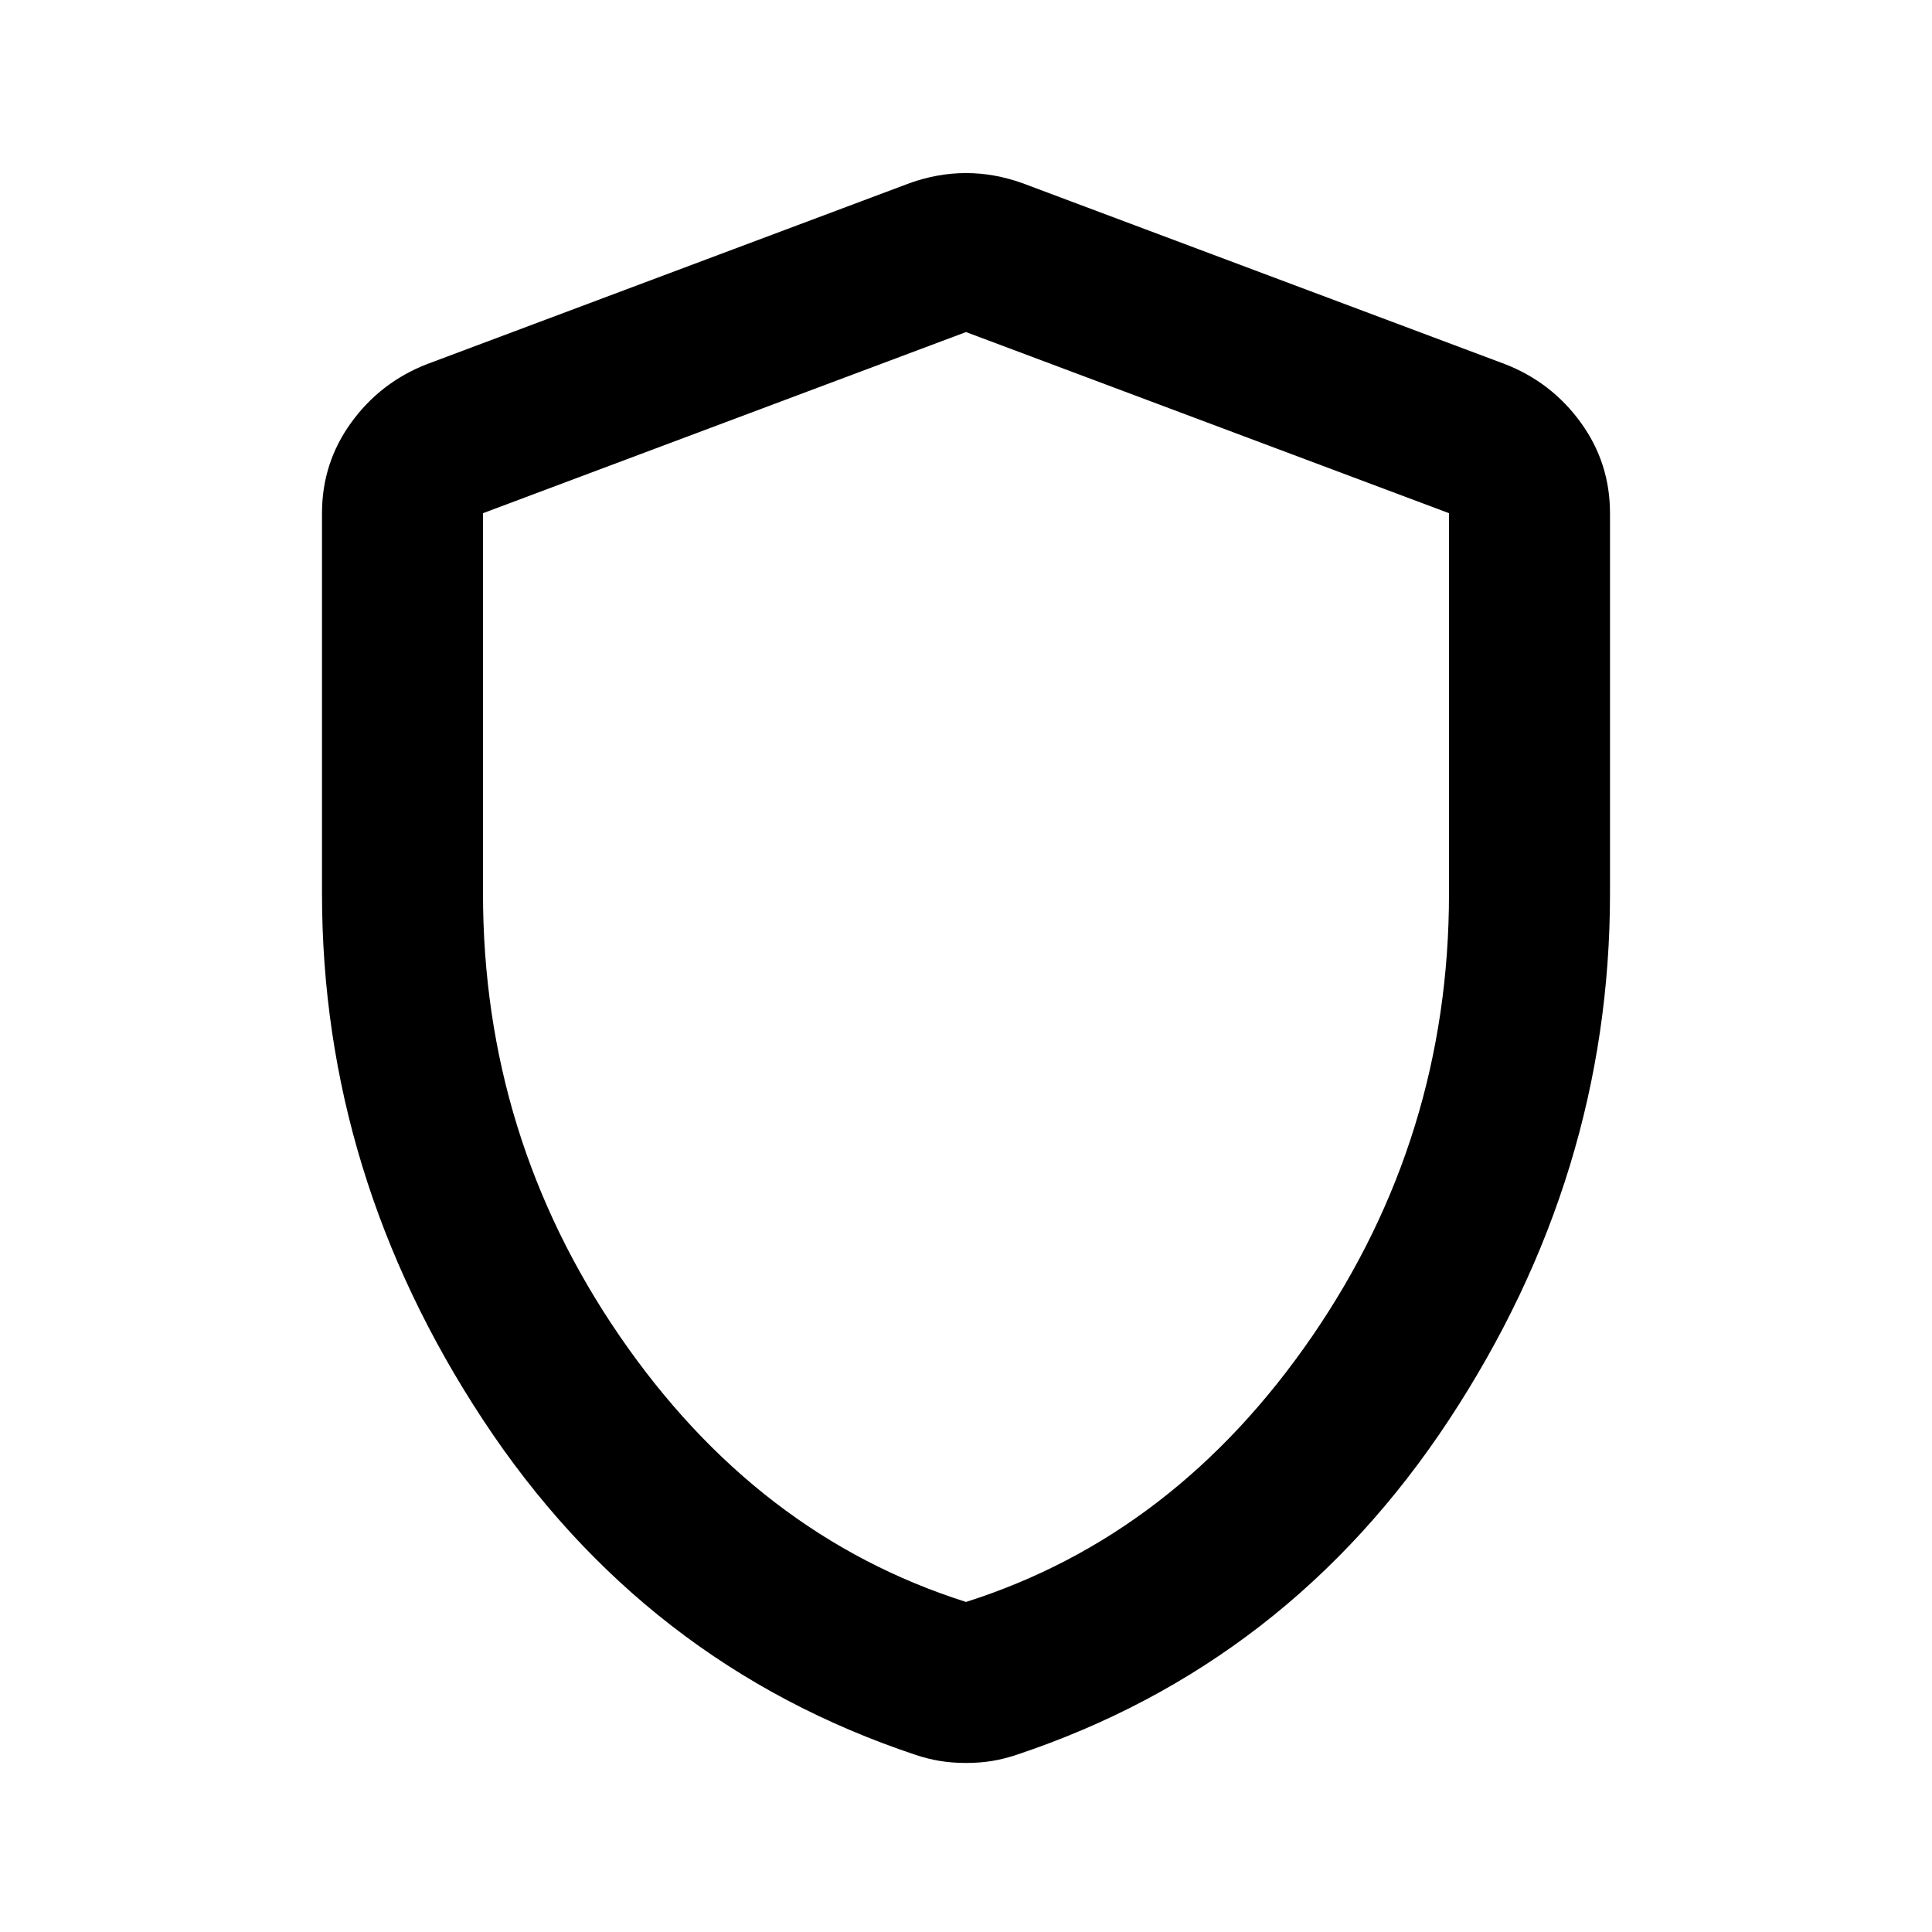
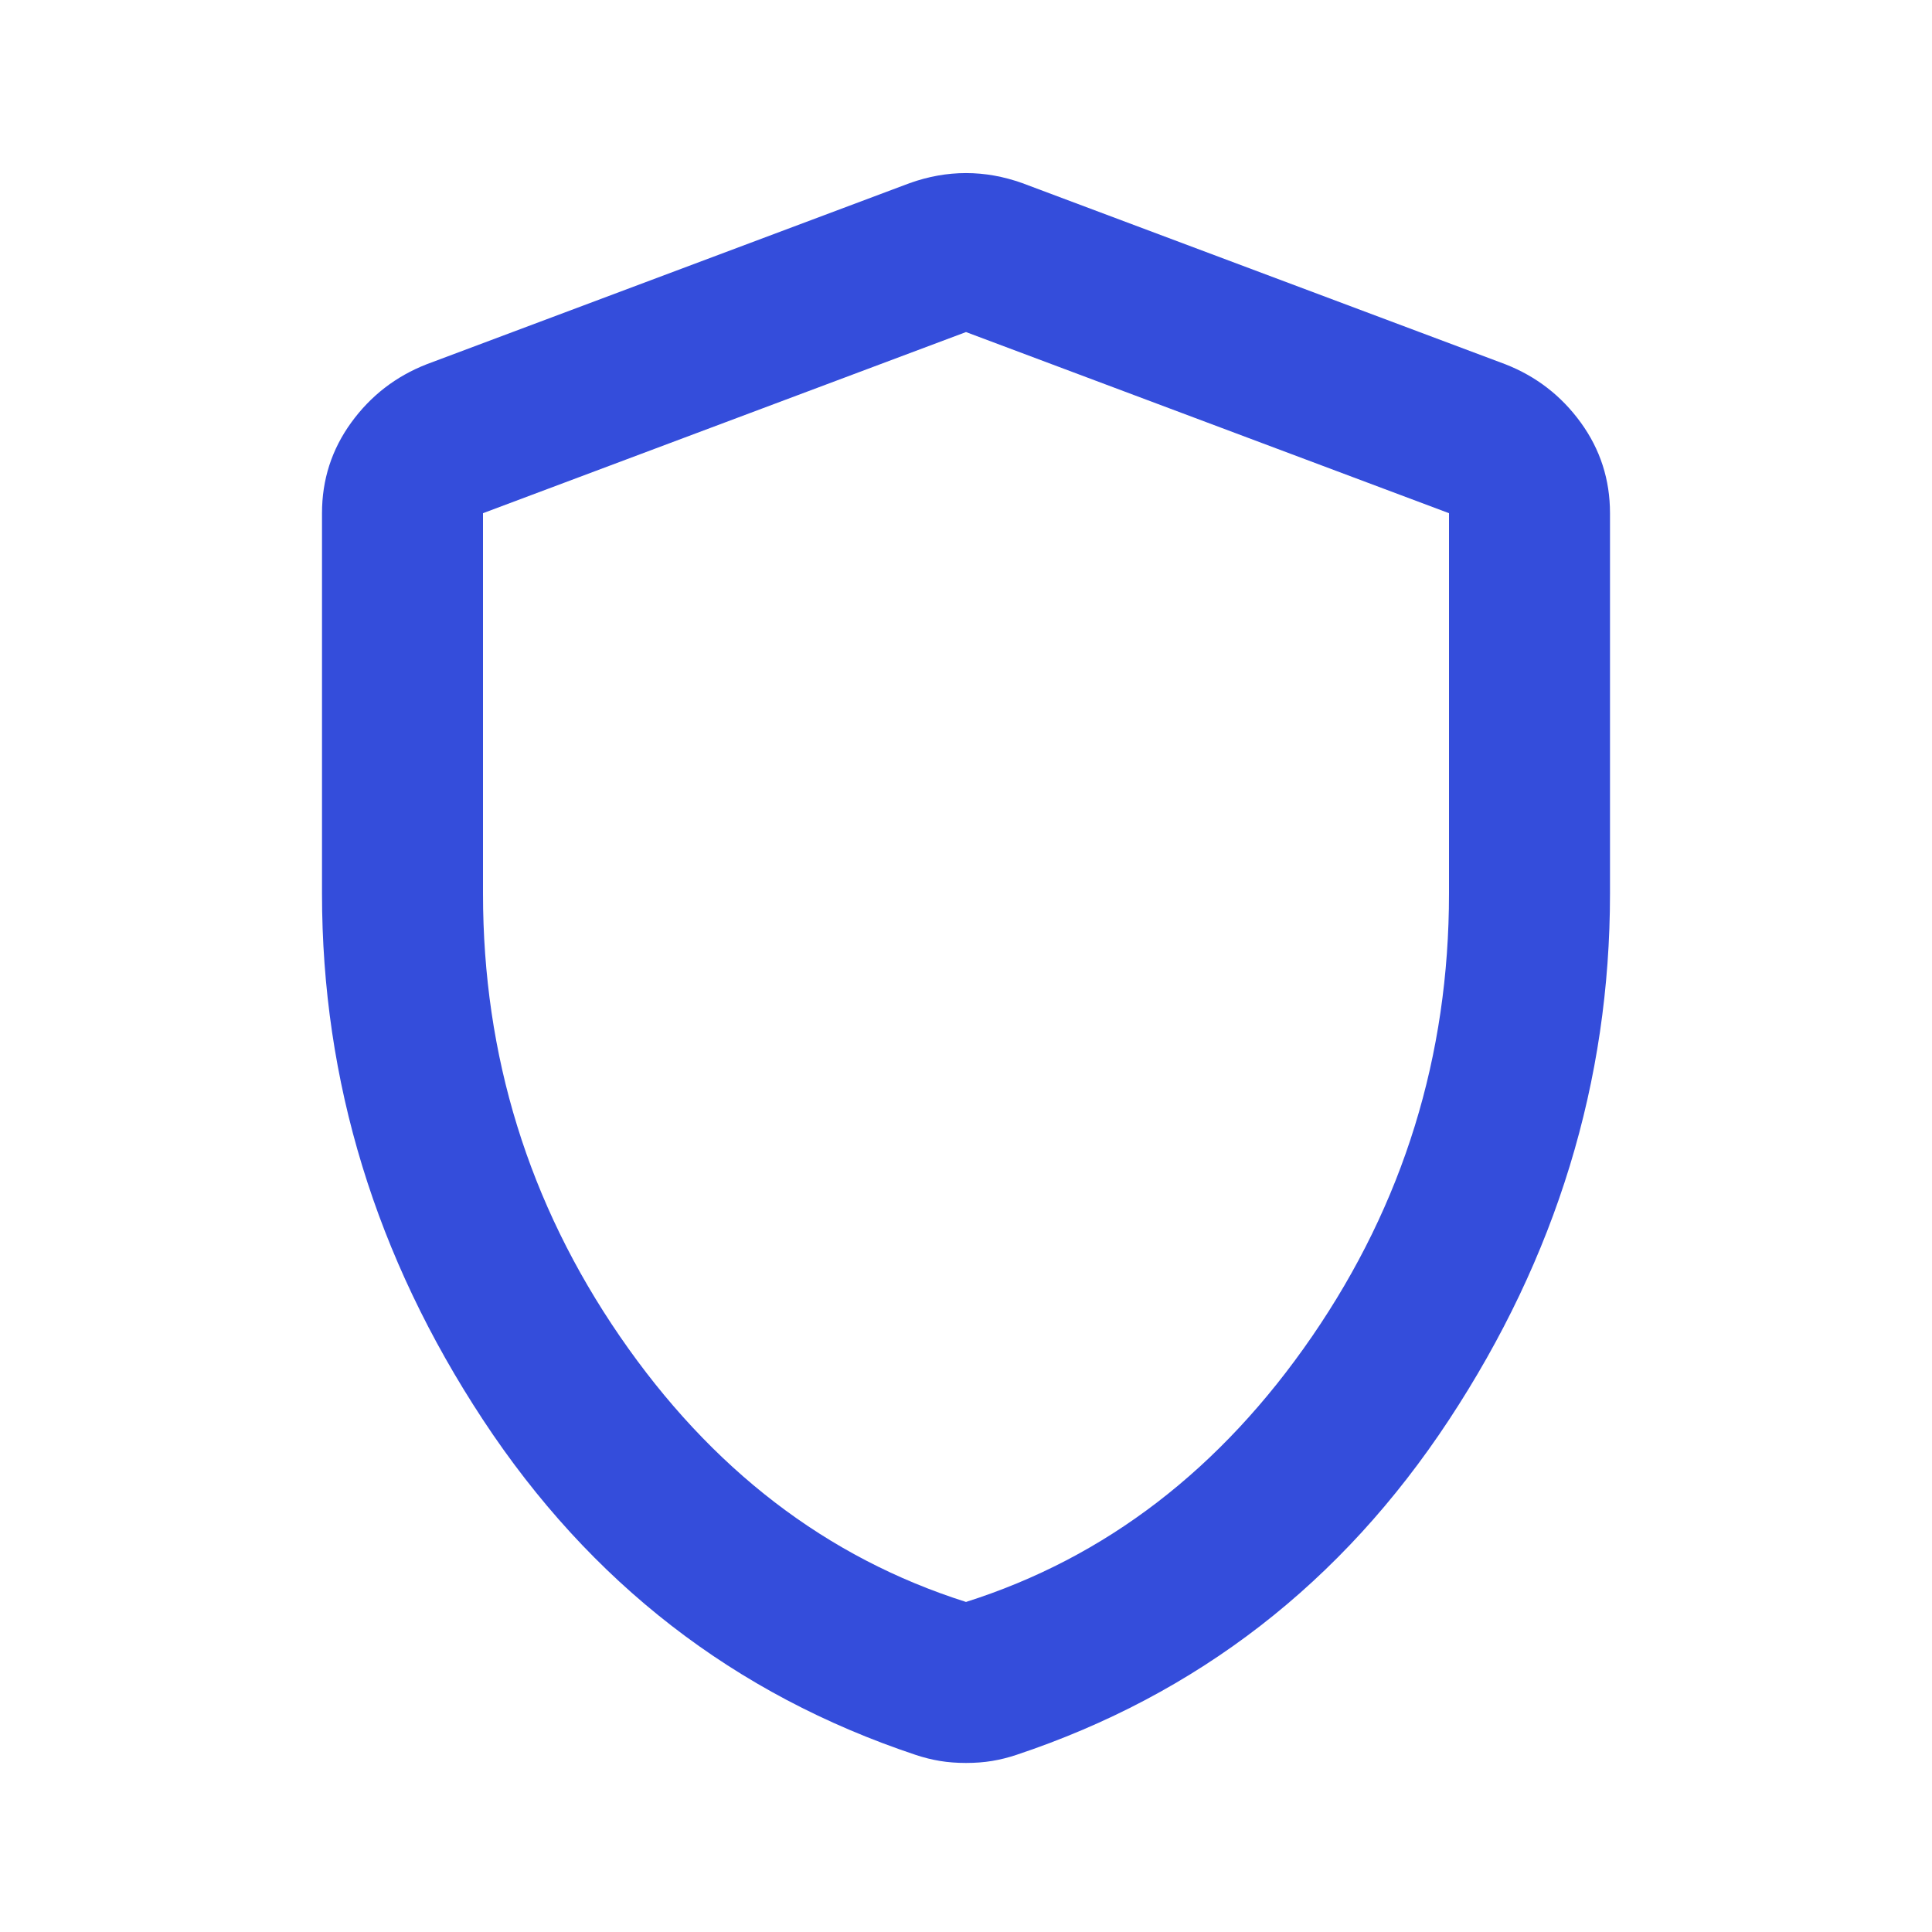
<svg xmlns="http://www.w3.org/2000/svg" viewBox="0 -960 960 960">
-   <path fill="#000000" d="M467-85q-6-1-12-3-135-45-215-166.5T160-516v-189q0-25 14.5-45t37.5-29l240-90q14-5 28-5t28 5l240 90q23 9 37.5 29t14.5 45v189q0 140-80 261.5T505-88q-6 2-12 3t-13 1q-7 0-13-1Zm13-79q104-33 172-132t68-220v-189l-240-90-240 90v189q0 121 68 220t172 132Zm0-316Z" />
+   <path fill="#344DDB" d="M467-85q-6-1-12-3-135-45-215-166.5T160-516v-189q0-25 14.5-45t37.5-29l240-90q14-5 28-5t28 5l240 90q23 9 37.5 29t14.5 45v189q0 140-80 261.5T505-88q-6 2-12 3t-13 1q-7 0-13-1Zm13-79q104-33 172-132t68-220v-189l-240-90-240 90v189q0 121 68 220t172 132Zm0-316Z" />
</svg>
